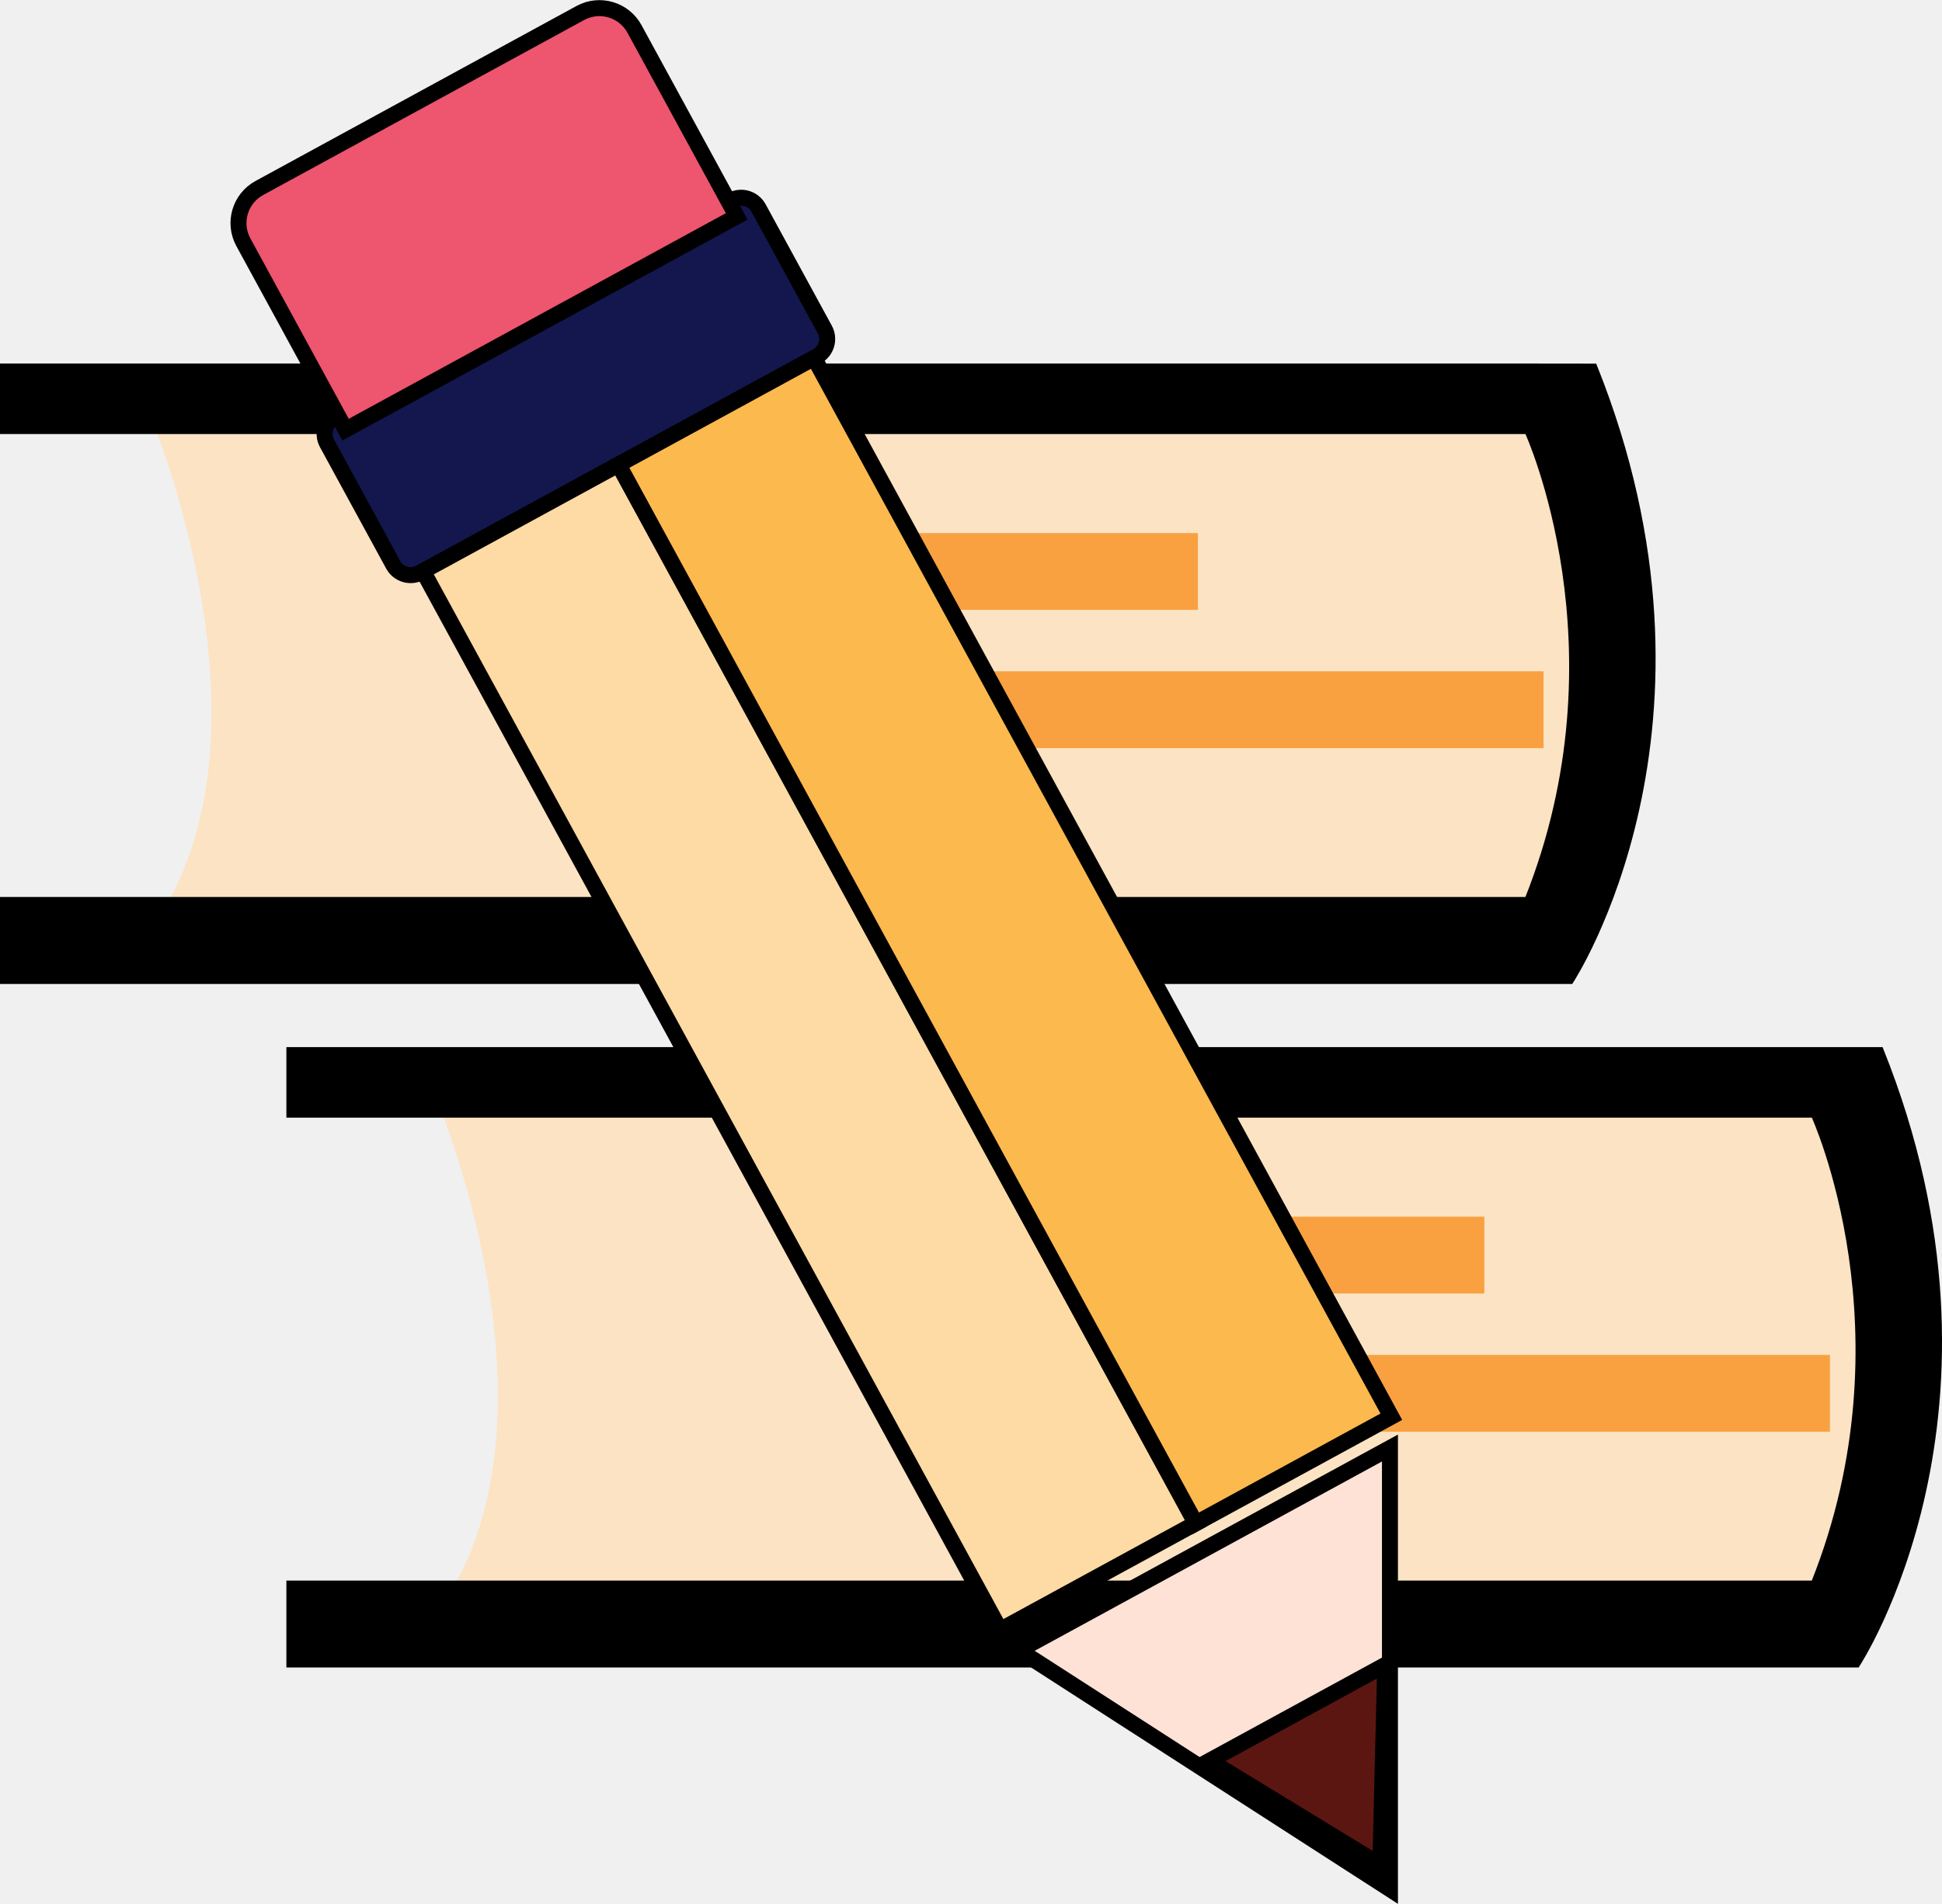
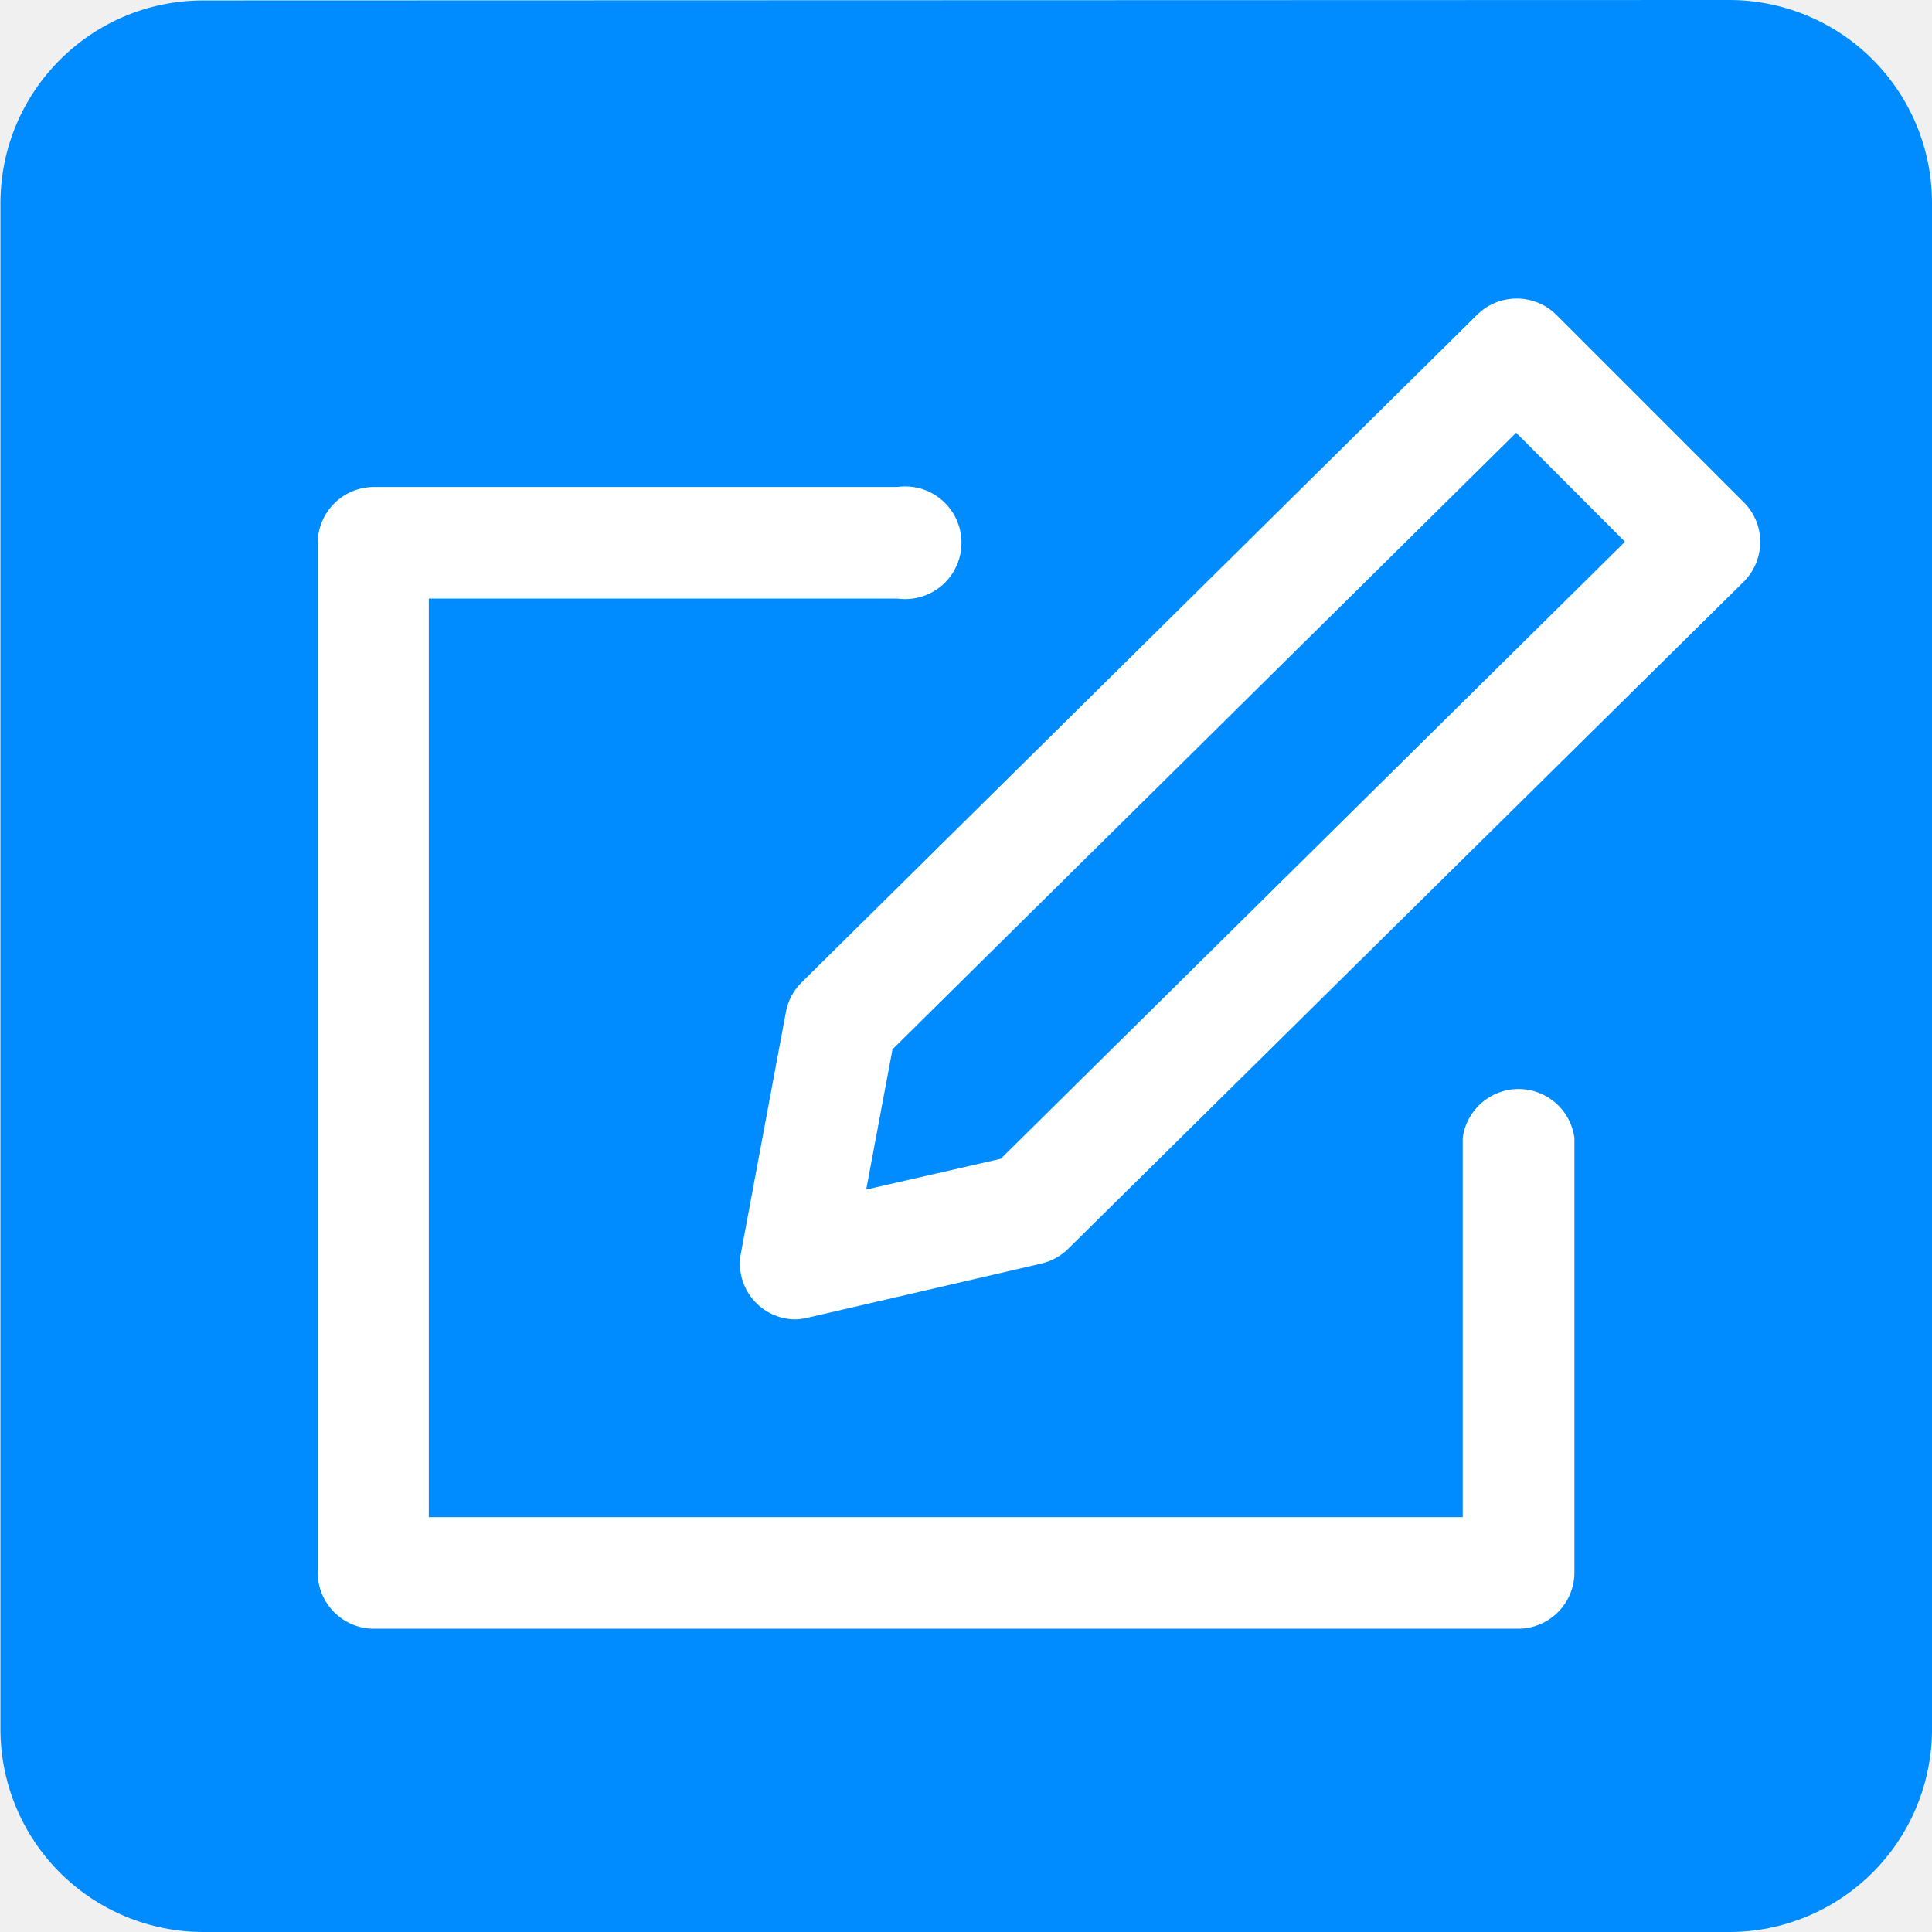
- <svg xmlns="http://www.w3.org/2000/svg" viewBox="0 0 486.06 476.5">
+ <svg xmlns="http://www.w3.org/2000/svg" id="图层_1" data-name="图层 1" viewBox="0 0 171.43 171.43">
  <defs>
-     <style>.cls-1{fill:#fce3c3;}.cls-2,.cls-4,.cls-5,.cls-6,.cls-7,.cls-8,.cls-9{stroke:#000;stroke-miterlimit:10;}.cls-3{fill:#f9a141;}.cls-4{fill:#13174e;}.cls-4,.cls-5,.cls-6,.cls-7,.cls-8,.cls-9{stroke-width:4px;}.cls-5{fill:#ee556e;}.cls-6{fill:#fedba4;}.cls-7{fill:#fcb94e;}.cls-8{fill:#fee2d6;}.cls-9{fill:#5c1611;}</style>
+     <style>.cls-1{fill:#008cff;}.cls-2{fill:#fff;}</style>
  </defs>
-   <g id="图层_1" data-name="图层 1">
-     <path class="cls-1" d="M48.2,108.93s36.52,84.06,0,132.38H411.83V108.93Z" transform="translate(-11.5 -7.23)" />
-     <path class="cls-2" d="M393.63,98.71H12v16.65H393.63s25,54.3,0,116.87H12V253H404.74s42.19-63.92,5.93-154.27Z" transform="translate(-11.5 -7.23)" />
-     <rect class="cls-3" x="132.58" y="133.42" width="167.24" height="19.22" />
-     <rect class="cls-3" x="219.09" y="168.02" width="167.24" height="19.22" />
-     <path class="cls-1" d="M119.88,280s36.52,84.06,0,132.38H483.51V280Z" transform="translate(-11.5 -7.23)" />
-     <path class="cls-2" d="M465.31,269.8H83.68v16.65H465.31s25,54.3,0,116.87H83.68v20.75H476.42s42.2-63.92,5.93-154.27Z" transform="translate(-11.5 -7.23)" />
-     <rect class="cls-3" x="204.27" y="304.51" width="167.24" height="19.22" />
-     <rect class="cls-3" x="290.77" y="339.11" width="167.24" height="19.22" />
-   </g>
-   <g id="图层_2" data-name="图层 2">
-     <rect class="cls-4" x="94.13" y="81.67" width="123.03" height="44.55" rx="4.98" transform="translate(-42.27 79.96) rotate(-28.6)" />
-     <path class="cls-5" d="M86,28.49h91.5a10,10,0,0,1,10,10V91.92a0,0,0,0,1,0,0H76a0,0,0,0,1,0,0V38.49a10,10,0,0,1,10-10Z" transform="translate(-24.24 63.21) rotate(-28.6)" />
-     <rect class="cls-6" x="186.21" y="118.42" width="55.75" height="301.81" transform="translate(-114.31 128.12) rotate(-28.6)" />
-     <rect class="cls-7" x="235.15" y="91.74" width="55.75" height="301.81" transform="translate(-95.56 148.3) rotate(-28.6)" />
-     <polygon class="cls-8" points="347.89 472.83 347.89 362.41 255.06 413.02 347.89 472.83" />
-     <polygon class="cls-9" points="345.48 466.75 346.7 416.7 302.74 440.67 345.48 466.75" />
-   </g>
+   <path class="cls-1" d="M167.19,14.18a18,18,0,0,1,18.05,18h0V167.56a18,18,0,0,1-18.05,18.05H31.85a18,18,0,0,1-18-18.05h0V32.22a18,18,0,0,1,18-18Z" transform="translate(-13.81 -14.18)" />
+   <path class="cls-2" d="M148.55,158.7H46.91A5,5,0,0,1,42,153.75V62.39a5,5,0,0,1,4.95-5H93.42a5,5,0,1,1,0,9.9H51.86V148.8H143.6V115.14a5,5,0,0,1,9.91,0v38.61a5,5,0,0,1-5,4.95Z" transform="translate(-13.81 -14.18)" />
+   <path class="cls-2" d="M84.41,131.25a4.94,4.94,0,0,1-4.86-5.85l4-21.45a4.91,4.91,0,0,1,1.39-2.6L144.89,42.1a5,5,0,0,1,7,0l16.66,16.66A4.92,4.92,0,0,1,170,62.29a5,5,0,0,1-1.47,3.51L108.58,125a5,5,0,0,1-2.37,1.3l-20.68,4.79A5.4,5.4,0,0,1,84.41,131.25Zm8.6-24-2.34,12.48L102.61,117,158,62.25l-9.66-9.67L93,107.29Z" transform="translate(-13.81 -14.18)" />
</svg>
